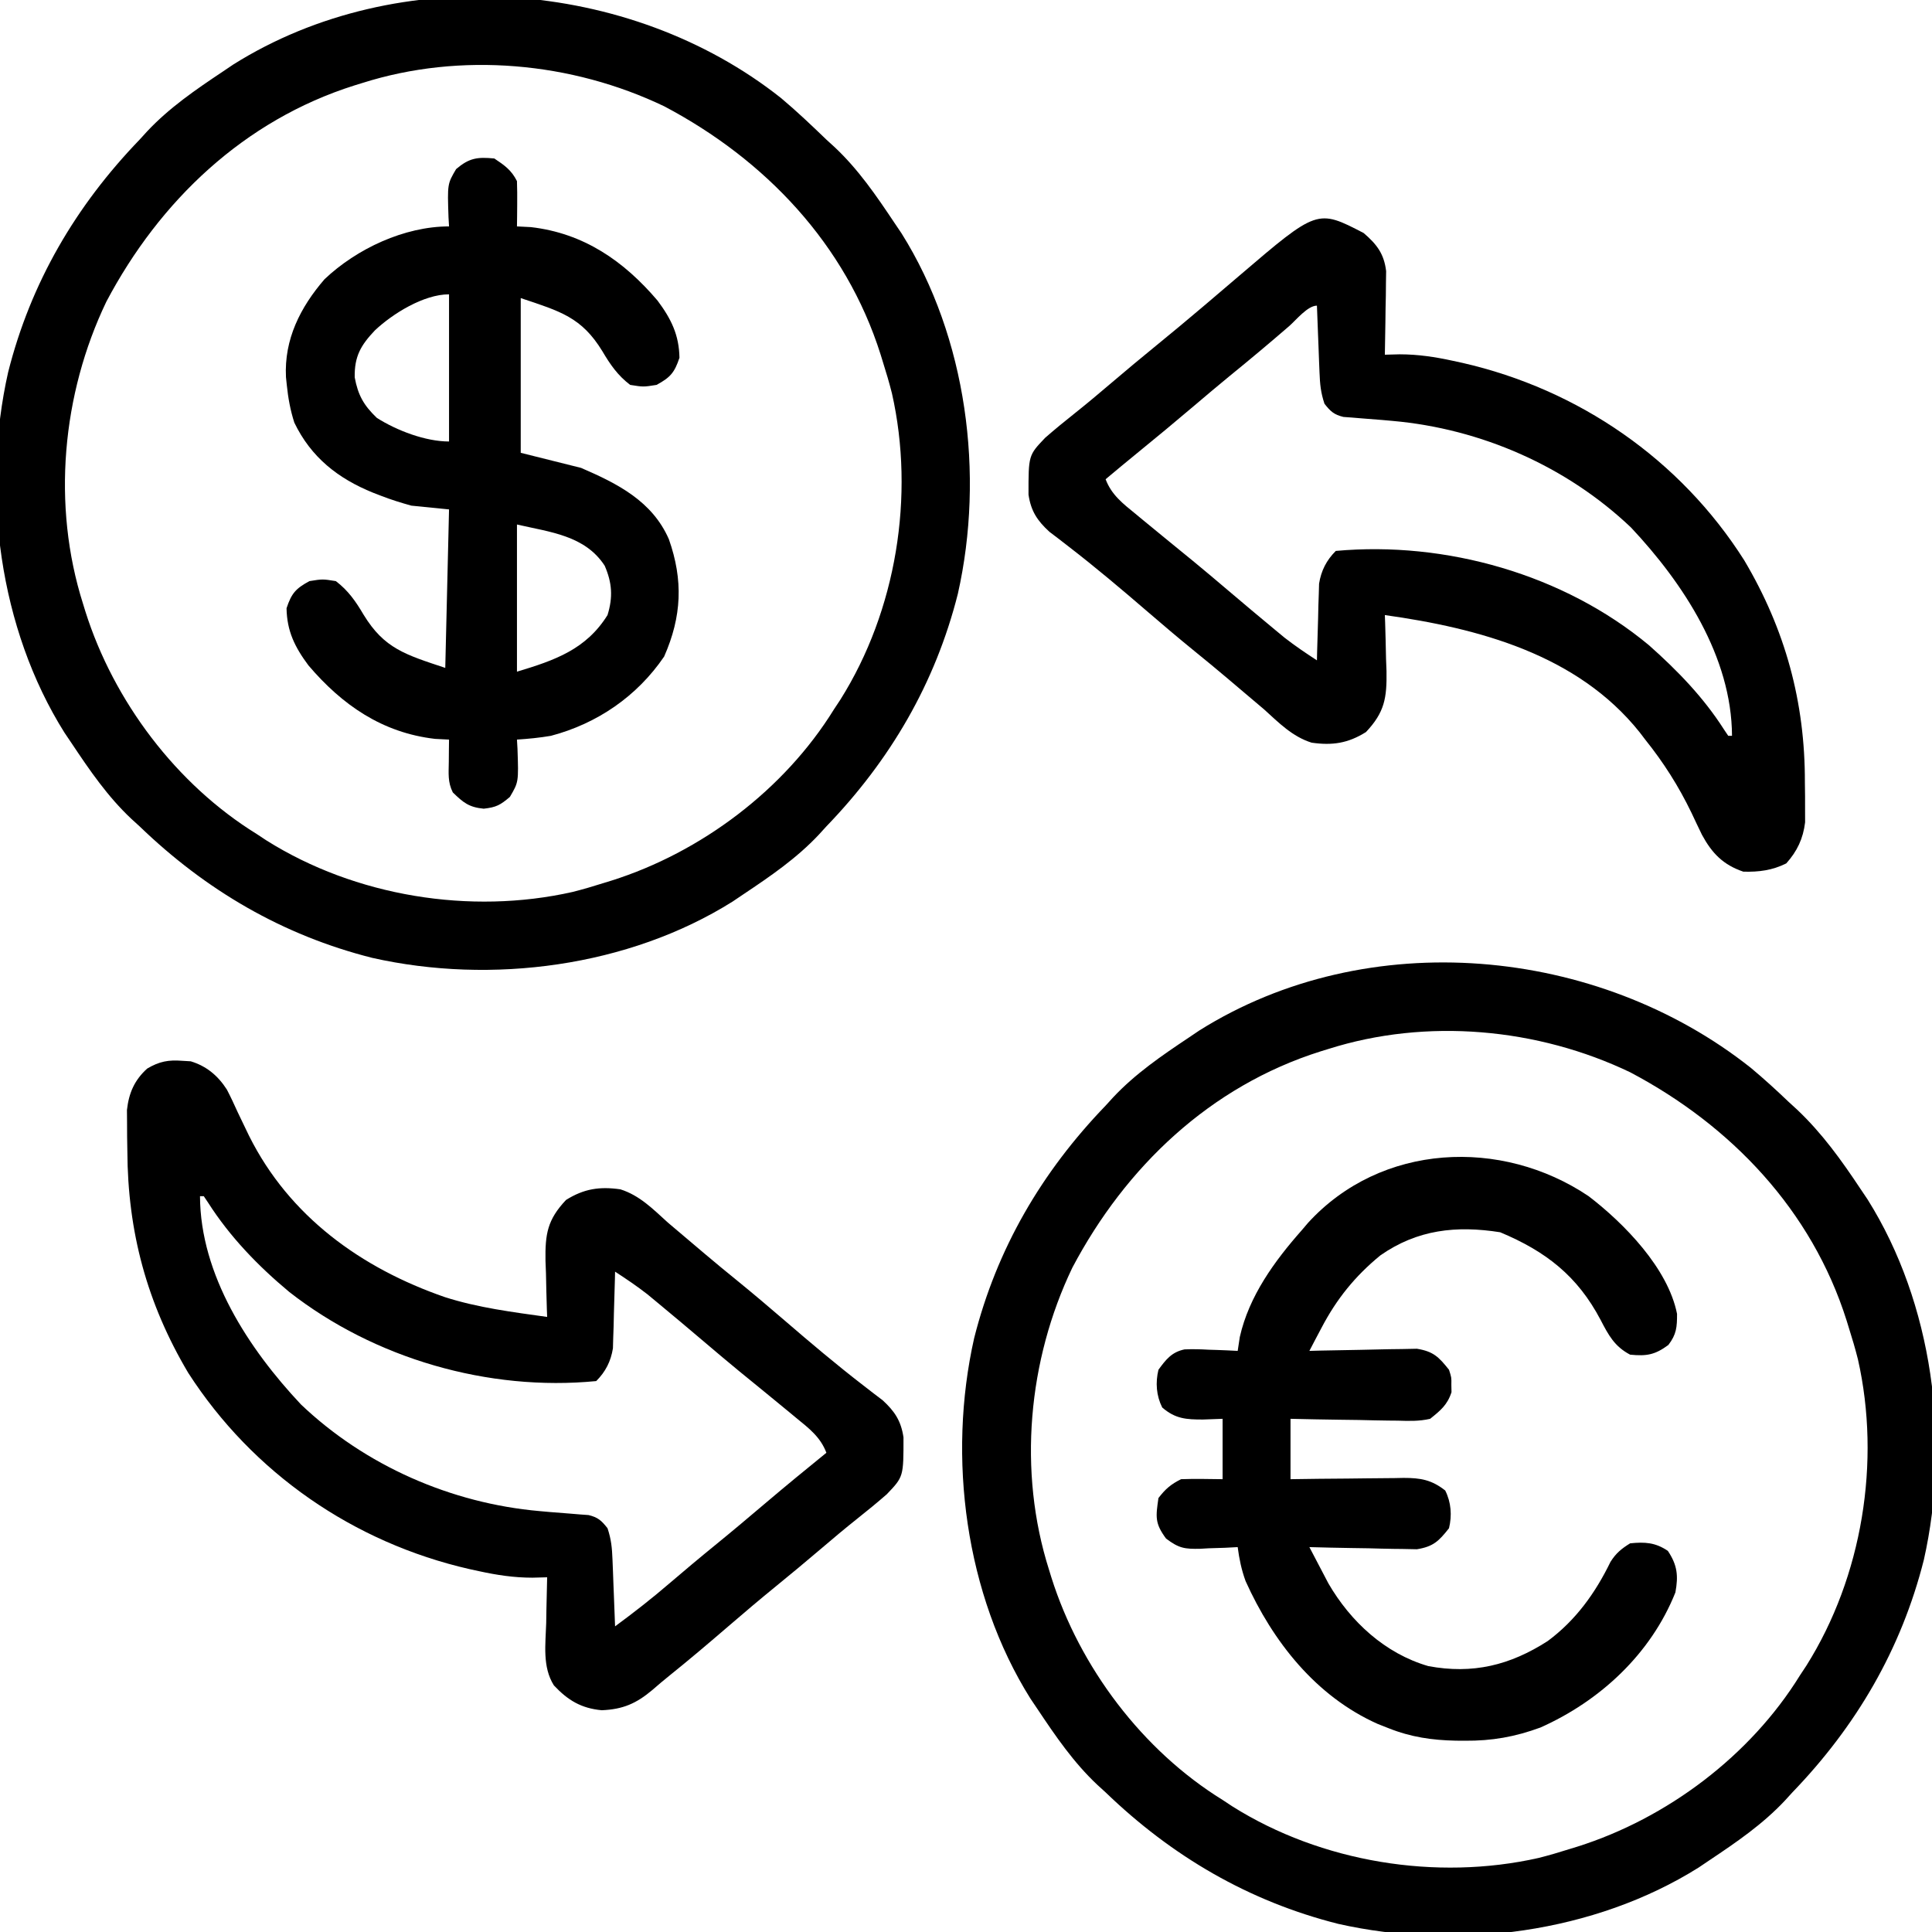
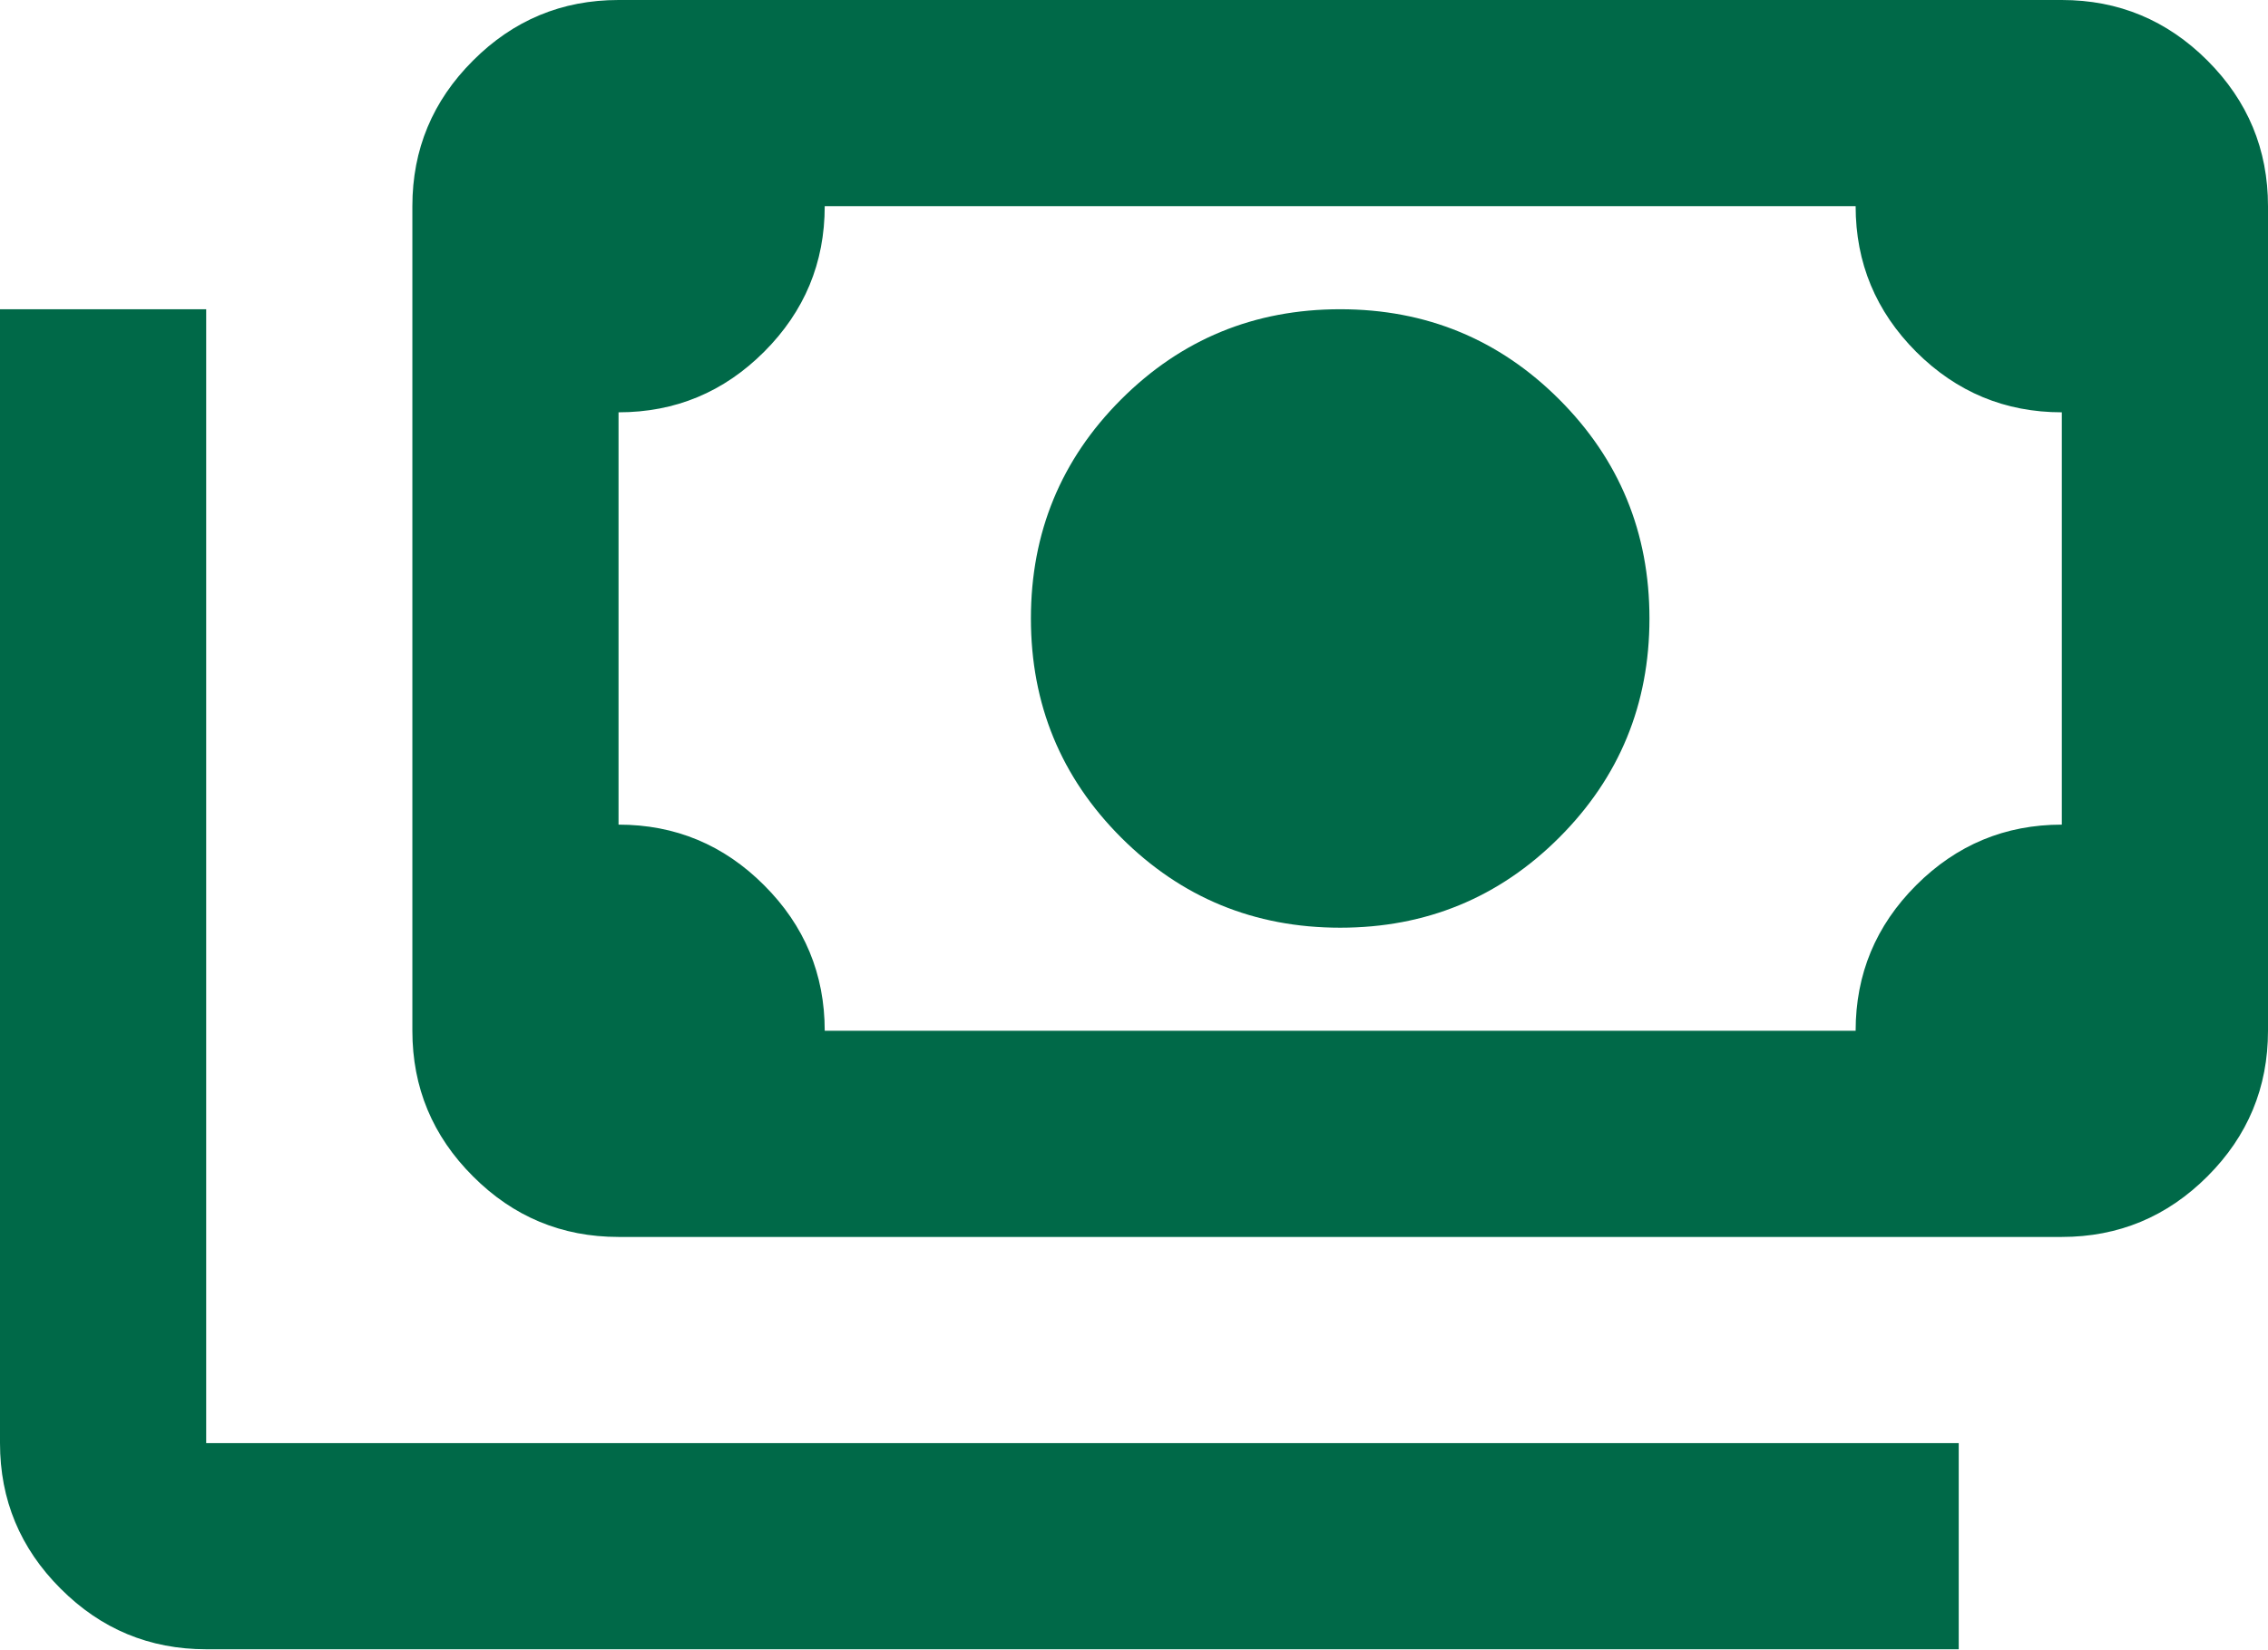
- <svg xmlns="http://www.w3.org/2000/svg" viewBox="0 0 512 512" version="1.1" width="512" height="512">
-   <path d="M0 0 C4.163 3.496 8.087 7.228 12 11 C12.718 11.655 13.436 12.31 14.176 12.984 C20.465 18.883 25.235 25.861 30 33 C30.63 33.935 31.261 34.869 31.91 35.832 C49.23 63.41 53.959 99.79 46.839 131.377 C40.843 155.122 28.918 175.449 12 193 C11.345 193.718 10.69 194.436 10.016 195.176 C4.117 201.465 -2.861 206.235 -10 211 C-10.935 211.63 -11.869 212.261 -12.832 212.91 C-40.41 230.23 -76.79 234.959 -108.377 227.839 C-132.122 221.843 -152.449 209.918 -170 193 C-171.077 192.018 -171.077 192.018 -172.176 191.016 C-178.465 185.117 -183.235 178.139 -188 171 C-188.63 170.065 -189.261 169.131 -189.91 168.168 C-207.23 140.59 -211.959 104.21 -204.839 72.623 C-198.843 48.878 -186.918 28.551 -170 11 C-169.345 10.282 -168.69 9.564 -168.016 8.824 C-162.117 2.535 -155.139 -2.235 -148 -7 C-147.065 -7.63 -146.131 -8.261 -145.168 -8.91 C-101.47 -36.354 -40.126 -31.836 0 0 Z M-111 -4 C-111.679 -3.791 -112.358 -3.582 -113.058 -3.367 C-142.287 5.869 -164.684 27.199 -178.812 53.938 C-190.592 78.497 -193.273 107.938 -185 134 C-184.687 135.019 -184.687 135.019 -184.367 136.058 C-176.859 159.817 -160.268 181.866 -139 195 C-137.704 195.855 -137.704 195.855 -136.383 196.727 C-112.84 211.53 -82.383 216.497 -55.25 210.375 C-52.468 209.673 -49.734 208.868 -47 208 C-46.321 207.791 -45.642 207.582 -44.942 207.367 C-21.183 199.859 0.866 183.268 14 162 C14.855 160.704 14.855 160.704 15.727 159.383 C30.53 135.84 35.497 105.383 29.375 78.25 C28.673 75.468 27.868 72.734 27 70 C26.687 68.981 26.687 68.981 26.367 67.942 C17.131 38.713 -4.199 16.316 -30.938 2.188 C-55.497 -9.592 -84.938 -12.273 -111 -4 Z " fill="currentColor" transform="translate(207,26)" />
-   <path d="M0 0 C3.455 2.883 6.75 5.888 10 9 C10.746 9.683 11.493 10.366 12.262 11.07 C18.882 17.333 23.98 24.443 29 32 C29.629 32.933 30.258 33.867 30.906 34.828 C48.236 62.398 52.958 98.795 45.839 130.377 C39.843 154.122 27.918 174.449 11 192 C10.345 192.718 9.69 193.436 9.016 194.176 C3.117 200.465 -3.861 205.235 -11 210 C-11.935 210.63 -12.869 211.261 -13.832 211.91 C-41.41 229.23 -77.79 233.959 -109.377 226.839 C-133.122 220.843 -153.449 208.918 -171 192 C-172.077 191.018 -172.077 191.018 -173.176 190.016 C-179.465 184.117 -184.235 177.139 -189 170 C-189.63 169.065 -190.261 168.131 -190.91 167.168 C-208.23 139.59 -212.959 103.21 -205.839 71.623 C-199.843 47.878 -187.918 27.551 -171 10 C-170.345 9.282 -169.69 8.564 -169.016 7.824 C-163.117 1.535 -156.139 -3.235 -149 -8 C-148.065 -8.63 -147.131 -9.261 -146.168 -9.91 C-101.514 -37.955 -40.657 -32.252 0 0 Z M-112 -5 C-112.679 -4.791 -113.358 -4.582 -114.058 -4.367 C-143.287 4.869 -165.684 26.199 -179.812 52.938 C-191.592 77.497 -194.273 106.938 -186 133 C-185.687 134.019 -185.687 134.019 -185.367 135.058 C-177.859 158.817 -161.268 180.866 -140 194 C-138.704 194.855 -138.704 194.855 -137.383 195.727 C-113.84 210.53 -83.383 215.497 -56.25 209.375 C-53.468 208.673 -50.734 207.868 -48 207 C-47.321 206.791 -46.642 206.582 -45.942 206.367 C-22.183 198.859 -0.134 182.268 13 161 C13.855 159.704 13.855 159.704 14.727 158.383 C29.53 134.84 34.497 104.383 28.375 77.25 C27.673 74.468 26.868 71.734 26 69 C25.687 67.981 25.687 67.981 25.367 66.942 C16.131 37.713 -5.199 15.316 -31.938 1.188 C-56.497 -10.592 -85.938 -13.273 -112 -5 Z " fill="currentColor" transform="translate(464,283)" />
-   <path d="M0 0 C3.478 2.981 5.416 5.491 5.966 10.113 C5.95 11.134 5.934 12.155 5.918 13.207 C5.908 14.319 5.899 15.431 5.889 16.576 C5.864 17.727 5.838 18.877 5.812 20.062 C5.792 21.817 5.792 21.817 5.771 23.607 C5.736 26.489 5.687 29.369 5.625 32.25 C6.923 32.216 8.221 32.183 9.559 32.148 C14.432 32.154 18.937 32.837 23.688 33.875 C24.509 34.053 25.33 34.231 26.177 34.415 C56.982 41.442 83.93 60.005 100.875 86.75 C111.741 105.061 116.994 124.299 116.938 145.562 C116.954 146.798 116.97 148.034 116.986 149.307 C116.987 150.501 116.988 151.695 116.988 152.926 C116.991 153.997 116.994 155.069 116.997 156.173 C116.475 160.489 114.901 163.827 112 167.062 C108.315 168.905 104.728 169.364 100.625 169.25 C95.311 167.445 92.359 164.436 89.684 159.522 C88.725 157.566 87.797 155.598 86.875 153.625 C83.467 146.582 79.53 140.371 74.625 134.25 C74.135 133.608 73.645 132.966 73.141 132.305 C56.678 111.681 30.443 104.731 5.625 101.25 C5.651 101.94 5.677 102.631 5.704 103.342 C5.809 106.499 5.874 109.655 5.938 112.812 C5.979 113.899 6.021 114.985 6.064 116.104 C6.173 123.231 5.568 126.998 0.625 132.25 C-4.144 135.242 -8.304 135.85 -13.781 135.066 C-18.907 133.453 -22.458 129.798 -26.375 126.25 C-27.958 124.894 -29.552 123.553 -31.147 122.213 C-32.822 120.804 -34.49 119.387 -36.156 117.969 C-39.012 115.547 -41.905 113.173 -44.812 110.812 C-49.059 107.357 -53.228 103.823 -57.375 100.25 C-64.187 94.384 -71.051 88.583 -78.172 83.094 C-79.064 82.403 -79.956 81.712 -80.875 81 C-81.669 80.397 -82.463 79.793 -83.281 79.172 C-86.494 76.223 -88.16 73.691 -88.809 69.348 C-88.822 58.904 -88.822 58.904 -84.375 54.25 C-81.803 52.007 -79.179 49.857 -76.504 47.738 C-73.236 45.139 -70.051 42.46 -66.875 39.75 C-62.907 36.376 -58.915 33.038 -54.875 29.75 C-50.882 26.498 -46.929 23.204 -43 19.875 C-42.46 19.418 -41.921 18.961 -41.365 18.49 C-38.539 16.094 -35.72 13.691 -32.906 11.281 C-12.264 -6.359 -12.264 -6.359 0 0 Z M-19.75 24.688 C-24.968 29.2 -30.242 33.624 -35.598 37.973 C-38.719 40.532 -41.799 43.136 -44.875 45.75 C-49.866 49.991 -54.906 54.165 -59.984 58.301 C-62.799 60.596 -65.591 62.917 -68.375 65.25 C-66.816 69.404 -63.778 71.719 -60.438 74.438 C-59.855 74.921 -59.272 75.404 -58.672 75.902 C-56.912 77.359 -55.145 78.806 -53.375 80.25 C-52.435 81.02 -51.496 81.789 -50.527 82.582 C-48.749 84.036 -46.969 85.487 -45.188 86.938 C-42.057 89.511 -38.964 92.126 -35.875 94.75 C-31.748 98.252 -27.61 101.74 -23.438 105.188 C-22.603 105.877 -21.769 106.567 -20.91 107.277 C-18.146 109.428 -15.31 111.341 -12.375 113.25 C-12.36 112.579 -12.346 111.909 -12.331 111.218 C-12.256 108.166 -12.16 105.114 -12.062 102.062 C-12.04 101.007 -12.017 99.952 -11.994 98.865 C-11.959 97.844 -11.923 96.822 -11.887 95.77 C-11.847 94.363 -11.847 94.363 -11.807 92.929 C-11.251 89.479 -9.865 86.74 -7.375 84.25 C21.757 81.6 53.026 90.442 75.625 109.25 C83.164 115.943 90.046 123.028 95.488 131.555 C95.863 132.114 96.239 132.674 96.625 133.25 C96.955 133.25 97.285 133.25 97.625 133.25 C97.536 112.336 84.743 92.823 70.875 78.062 C53.814 61.824 31.076 51.864 7.676 49.797 C6.776 49.716 5.877 49.635 4.95 49.552 C3.132 49.394 1.312 49.251 -0.509 49.122 C-1.771 49.017 -1.771 49.017 -3.059 48.91 C-3.817 48.855 -4.576 48.799 -5.357 48.742 C-7.866 48.13 -8.792 47.266 -10.375 45.25 C-11.37 42.266 -11.571 40.05 -11.691 36.926 C-11.733 35.898 -11.775 34.87 -11.818 33.811 C-11.858 32.739 -11.897 31.667 -11.938 30.562 C-11.981 29.479 -12.024 28.396 -12.068 27.279 C-12.174 24.603 -12.277 21.927 -12.375 19.25 C-14.841 19.25 -17.862 23.042 -19.75 24.688 Z " fill="currentColor" transform="translate(361.375,61.75)" />
-   <path d="M0 0 C0.739 0.044 1.477 0.088 2.238 0.133 C6.43 1.403 9.461 3.968 11.802 7.607 C12.813 9.545 13.73 11.505 14.625 13.5 C15.307 14.933 15.993 16.364 16.684 17.793 C17.02 18.49 17.356 19.186 17.703 19.904 C28.367 41.249 47.436 54.963 69.582 62.625 C78.379 65.447 87.566 66.595 96.688 67.875 C96.648 66.839 96.648 66.839 96.608 65.783 C96.504 62.626 96.439 59.47 96.375 56.312 C96.333 55.226 96.291 54.14 96.248 53.021 C96.14 45.894 96.745 42.127 101.688 36.875 C106.457 33.883 110.617 33.275 116.094 34.059 C121.219 35.672 124.771 39.327 128.688 42.875 C130.27 44.231 131.864 45.572 133.459 46.912 C135.135 48.321 136.802 49.738 138.469 51.156 C141.325 53.578 144.217 55.952 147.125 58.312 C151.371 61.768 155.54 65.302 159.688 68.875 C166.499 74.741 173.364 80.542 180.484 86.031 C181.376 86.722 182.268 87.413 183.188 88.125 C183.982 88.728 184.776 89.332 185.594 89.953 C188.806 92.902 190.472 95.434 191.121 99.777 C191.135 110.221 191.135 110.221 186.688 114.875 C184.116 117.118 181.491 119.268 178.816 121.387 C175.548 123.986 172.363 126.665 169.188 129.375 C165.242 132.73 161.271 136.047 157.25 139.312 C153.004 142.768 148.835 146.302 144.688 149.875 C139.561 154.287 134.412 158.663 129.137 162.898 C127.593 164.144 126.071 165.417 124.582 166.727 C120.311 170.324 116.778 171.872 111.148 172.105 C105.691 171.594 102.182 169.462 98.477 165.527 C95.373 160.619 96.274 154.576 96.438 149 C96.456 147.835 96.474 146.669 96.492 145.469 C96.539 142.603 96.605 139.74 96.688 136.875 C95.389 136.909 94.091 136.942 92.754 136.977 C87.881 136.971 83.375 136.288 78.625 135.25 C77.804 135.072 76.982 134.894 76.136 134.71 C45.41 127.701 18.644 109.226 1.562 82.688 C-9.369 64.265 -14.475 45.311 -14.562 23.875 C-14.583 22.617 -14.604 21.359 -14.625 20.062 C-14.63 18.846 -14.635 17.629 -14.641 16.375 C-14.65 15.272 -14.659 14.168 -14.669 13.031 C-14.16 8.528 -12.688 5.121 -9.312 2.062 C-6.098 0.154 -3.655 -0.29 0 0 Z M4.688 35.875 C4.776 56.789 17.57 76.302 31.438 91.062 C48.498 107.301 71.236 117.261 94.637 119.328 C95.536 119.409 96.436 119.49 97.362 119.573 C99.181 119.731 101.001 119.874 102.821 120.003 C103.663 120.073 104.504 120.143 105.371 120.215 C106.13 120.27 106.888 120.326 107.67 120.383 C110.179 120.995 111.105 121.859 112.688 123.875 C113.682 126.859 113.883 129.075 114.004 132.199 C114.046 133.227 114.088 134.255 114.131 135.314 C114.17 136.386 114.209 137.458 114.25 138.562 C114.293 139.646 114.336 140.729 114.381 141.846 C114.487 144.522 114.589 147.198 114.688 149.875 C119.6 146.256 124.376 142.544 129 138.562 C133.028 135.123 137.077 131.717 141.188 128.375 C145.782 124.635 150.309 120.821 154.823 116.985 C160.055 112.546 165.36 108.199 170.688 103.875 C169.129 99.721 166.09 97.406 162.75 94.688 C162.167 94.204 161.585 93.721 160.984 93.223 C159.225 91.766 157.458 90.319 155.688 88.875 C154.278 87.721 154.278 87.721 152.84 86.543 C151.061 85.089 149.281 83.638 147.5 82.188 C144.369 79.614 141.276 76.999 138.188 74.375 C134.06 70.873 129.923 67.385 125.75 63.938 C124.916 63.248 124.082 62.558 123.223 61.848 C120.459 59.697 117.622 57.784 114.688 55.875 C114.673 56.546 114.658 57.216 114.643 57.907 C114.569 60.959 114.472 64.011 114.375 67.062 C114.352 68.118 114.33 69.173 114.307 70.26 C114.253 71.792 114.253 71.792 114.199 73.355 C114.173 74.293 114.147 75.23 114.12 76.196 C113.563 79.646 112.177 82.385 109.688 84.875 C81.143 87.658 50.943 78.941 28.338 61.249 C20.087 54.382 12.609 46.634 6.824 37.57 C6.262 36.731 6.262 36.731 5.688 35.875 C5.357 35.875 5.027 35.875 4.688 35.875 Z " fill="currentColor" transform="translate(48.3125,281.125)" />
-   <path d="M0 0 C2.7 1.8 4.542 3.084 6 6 C6.071 8.041 6.084 10.083 6.062 12.125 C6.053 13.221 6.044 14.316 6.035 15.445 C6.024 16.288 6.012 17.131 6 18 C7.217 18.062 8.434 18.124 9.688 18.188 C23.694 19.798 34.335 27.17 43.266 37.672 C46.863 42.501 48.963 46.748 49.062 52.812 C47.747 56.759 46.648 58.017 43 60 C39.5 60.562 39.5 60.562 36 60 C32.674 57.466 30.72 54.607 28.625 51.062 C23.133 42.089 17.562 40.521 7 37 C7 50.53 7 64.06 7 78 C12.28 79.32 17.56 80.64 23 82 C32.687 86.191 41.847 90.804 46.258 100.895 C50.091 111.769 49.688 121.373 45 132 C37.831 142.527 27.255 149.768 15 153 C11.974 153.517 9.069 153.799 6 154 C6.046 154.808 6.093 155.616 6.141 156.449 C6.438 165.255 6.438 165.255 4.125 169.188 C1.591 171.349 0.51 171.943 -2.812 172.312 C-6.731 171.928 -8.213 170.707 -11 168 C-12.382 165.235 -12.095 162.954 -12.062 159.875 C-12.053 158.779 -12.044 157.684 -12.035 156.555 C-12.024 155.712 -12.012 154.869 -12 154 C-13.217 153.938 -14.434 153.876 -15.688 153.812 C-29.694 152.202 -40.335 144.83 -49.266 134.328 C-52.863 129.499 -54.963 125.252 -55.062 119.188 C-53.747 115.241 -52.648 113.983 -49 112 C-45.5 111.438 -45.5 111.438 -42 112 C-38.674 114.534 -36.72 117.393 -34.625 120.938 C-29.133 129.911 -23.562 131.479 -13 135 C-12.67 121.14 -12.34 107.28 -12 93 C-15.3 92.67 -18.6 92.34 -22 92 C-24.804 91.215 -27.373 90.424 -30.062 89.375 C-30.75 89.109 -31.438 88.843 -32.146 88.57 C-41.446 84.798 -48.572 79.186 -53 70 C-54.067 66.68 -54.645 63.465 -55 60 C-55.071 59.321 -55.142 58.641 -55.215 57.941 C-55.718 47.929 -51.415 39.433 -45 32 C-36.462 23.905 -23.824 18 -12 18 C-12.046 17.192 -12.093 16.384 -12.141 15.551 C-12.438 6.745 -12.438 6.745 -10.125 2.812 C-6.682 -0.124 -4.509 -0.442 0 0 Z M-31.656 45.562 C-35.363 49.479 -37.098 52.417 -37 58 C-36.126 62.713 -34.608 65.419 -31.125 68.75 C-25.864 72.088 -18.266 75 -12 75 C-12 62.13 -12 49.26 -12 36 C-18.732 36 -26.987 41.157 -31.656 45.562 Z M6 97 C6 109.87 6 122.74 6 136 C16.05 132.985 24.327 130.097 30 121 C31.471 116.241 31.211 112.438 29.25 107.922 C24.028 99.893 14.789 99.028 6 97 Z " fill="currentColor" transform="translate(131,42)" />
-   <path d="M0 0 C9.382 7.18 21.046 19.106 23.434 31.195 C23.441 34.703 23.287 36.627 21.125 39.438 C17.583 42.042 15.411 42.432 11 42 C6.861 39.827 5.274 36.827 3.188 32.812 C-2.95 21.144 -11.327 14.627 -23.438 9.562 C-35.066 7.726 -45.385 8.841 -55.188 15.688 C-61.867 21.167 -66.724 27.155 -70.746 34.809 C-71.36 35.971 -71.974 37.133 -72.607 38.33 C-73.297 39.652 -73.297 39.652 -74 41 C-73.057 40.974 -72.114 40.948 -71.142 40.921 C-67.629 40.835 -64.117 40.773 -60.603 40.725 C-59.085 40.7 -57.567 40.666 -56.049 40.623 C-53.862 40.562 -51.676 40.534 -49.488 40.512 C-48.174 40.486 -46.859 40.459 -45.505 40.432 C-41.142 41.139 -39.717 42.595 -37 46 C-36.336 48.062 -36.336 48.062 -36.375 50 C-36.356 50.959 -36.356 50.959 -36.336 51.938 C-37.423 55.314 -39.253 56.797 -42 59 C-44.875 59.671 -47.643 59.585 -50.582 59.488 C-51.803 59.478 -51.803 59.478 -53.049 59.467 C-55.638 59.439 -58.224 59.376 -60.812 59.312 C-62.572 59.287 -64.332 59.265 -66.092 59.244 C-70.396 59.193 -74.696 59.096 -79 59 C-79 64.28 -79 69.56 -79 75 C-76.459 74.965 -73.919 74.93 -71.301 74.895 C-68.832 74.871 -66.363 74.853 -63.894 74.835 C-62.182 74.82 -60.47 74.8 -58.758 74.774 C-56.293 74.737 -53.829 74.72 -51.363 74.707 C-50.221 74.684 -50.221 74.684 -49.055 74.66 C-44.518 74.659 -41.596 75.167 -38 78 C-36.421 81.158 -36.181 84.607 -37 88 C-39.707 91.416 -41.141 92.861 -45.505 93.568 C-46.82 93.541 -48.134 93.515 -49.488 93.488 C-50.191 93.481 -50.895 93.474 -51.619 93.467 C-53.851 93.439 -56.081 93.376 -58.312 93.312 C-59.831 93.287 -61.35 93.265 -62.869 93.244 C-66.58 93.189 -70.29 93.103 -74 93 C-72.932 95.057 -71.854 97.11 -70.773 99.16 C-70.175 100.304 -69.576 101.447 -68.958 102.625 C-63.067 112.777 -53.932 121.203 -42.508 124.527 C-30.714 126.75 -20.781 124.303 -10.812 117.875 C-3.388 112.36 1.778 105.173 5.797 96.91 C7.243 94.615 8.7 93.422 11 92 C14.911 91.593 17.713 91.769 21 94 C23.531 97.796 23.804 100.617 23 105 C16.511 121.309 3.005 133.777 -12.762 140.809 C-19.497 143.287 -25.636 144.367 -32.812 144.312 C-33.602 144.307 -34.392 144.301 -35.206 144.295 C-41.519 144.165 -47.1 143.353 -53 141 C-53.96 140.621 -54.921 140.242 -55.91 139.852 C-72.289 132.539 -83.667 118.055 -90.906 102.008 C-92.002 98.994 -92.583 96.174 -93 93 C-94.097 93.058 -95.194 93.116 -96.324 93.176 C-97.779 93.223 -99.233 93.268 -100.688 93.312 C-101.409 93.354 -102.13 93.396 -102.873 93.439 C-107.017 93.534 -108.561 93.333 -111.984 90.734 C-114.999 86.645 -114.711 84.974 -114 80 C-112.13 77.569 -110.719 76.359 -108 75 C-104.33 74.862 -100.674 74.957 -97 75 C-97 69.72 -97 64.44 -97 59 C-99.568 59.093 -99.568 59.093 -102.188 59.188 C-106.625 59.193 -109.52 59.016 -113 56 C-114.579 52.842 -114.819 49.393 -114 46 C-112.021 43.292 -110.491 41.309 -107.089 40.604 C-104.934 40.508 -102.841 40.562 -100.688 40.688 C-99.947 40.71 -99.206 40.733 -98.443 40.756 C-96.628 40.814 -94.814 40.904 -93 41 C-92.814 39.783 -92.629 38.566 -92.438 37.312 C-89.999 26.469 -83.248 17.192 -76 9 C-75.47 8.376 -74.94 7.752 -74.395 7.109 C-55.026 -14.124 -23.064 -15.521 0 0 Z " fill="currentColor" transform="translate(421,317)" />
+ <svg xmlns="http://www.w3.org/2000/svg" width="22" height="16" viewBox="0 0 22 16" fill="none">
+   <path d="M13 9C12.167 9 11.458 8.708 10.875 8.125C10.292 7.542 10 6.833 10 6C10 5.167 10.292 4.458 10.875 3.875C11.458 3.292 12.167 3 13 3C13.833 3 14.542 3.292 15.125 3.875C15.708 4.458 16 5.167 16 6C16 6.833 15.708 7.542 15.125 8.125C14.542 8.708 13.833 9 13 9V9M6 12C5.45 12 4.979 11.804 4.588 11.412C4.196 11.021 4 10.55 4 10V2C4 1.45 4.196 0.979 4.588 0.588C4.979 0.196 5.45 0 6 0H20C20.55 0 21.021 0.196 21.413 0.588C21.804 0.979 22 1.45 22 2V10C22 10.55 21.804 11.021 21.413 11.412C21.021 11.804 20.55 12 20 12H6V12M8 10H18C18 9.45 18.196 8.979 18.587 8.588C18.979 8.196 19.45 8 20 8V4C19.45 4 18.979 3.804 18.587 3.413C18.196 3.021 18 2.55 18 2H8C8 2.55 7.804 3.021 7.412 3.413C7.021 3.804 6.55 4 6 4V8C6.55 8 7.021 8.196 7.412 8.588C7.804 8.979 8 9.45 8 10V10M19 16H2C1.45 16 0.979 15.804 0.588 15.412C0.196 15.021 0 14.55 0 14V3H2V14V14V14H19V16V16M6 10V10V10V10V2V2V2V2V2V2V10V10V10V10" fill="#006948" />
</svg>
